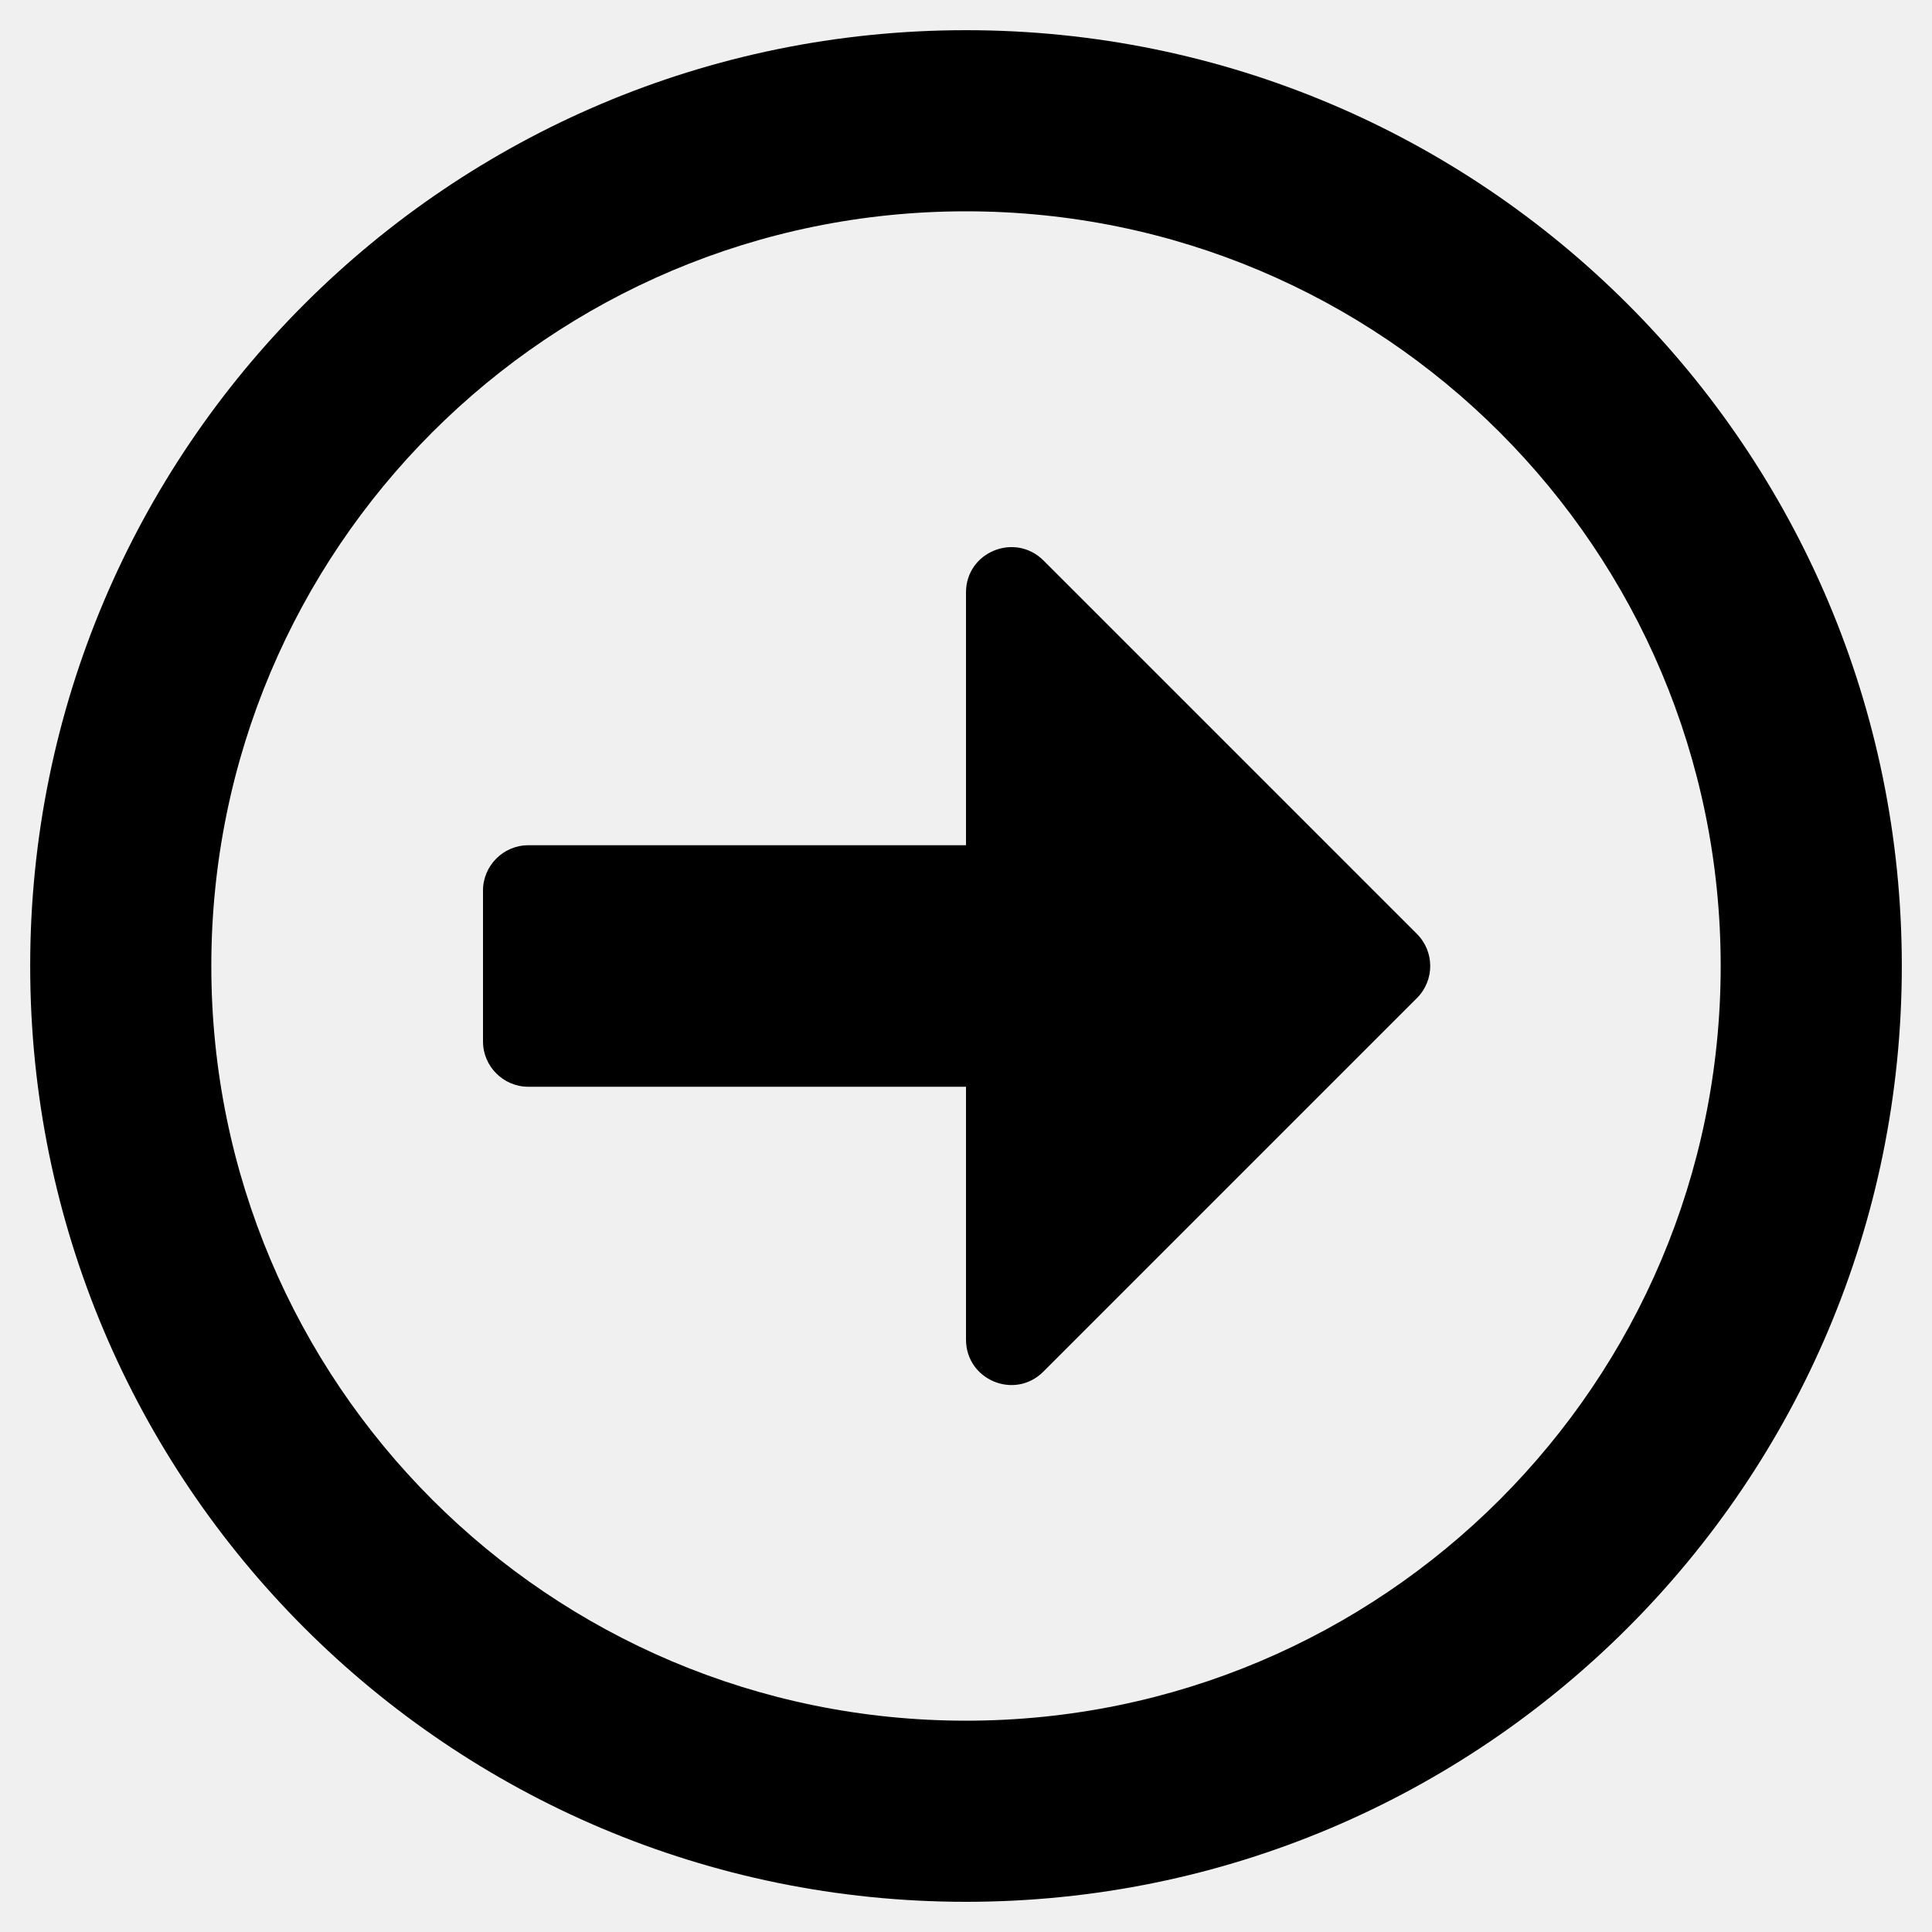
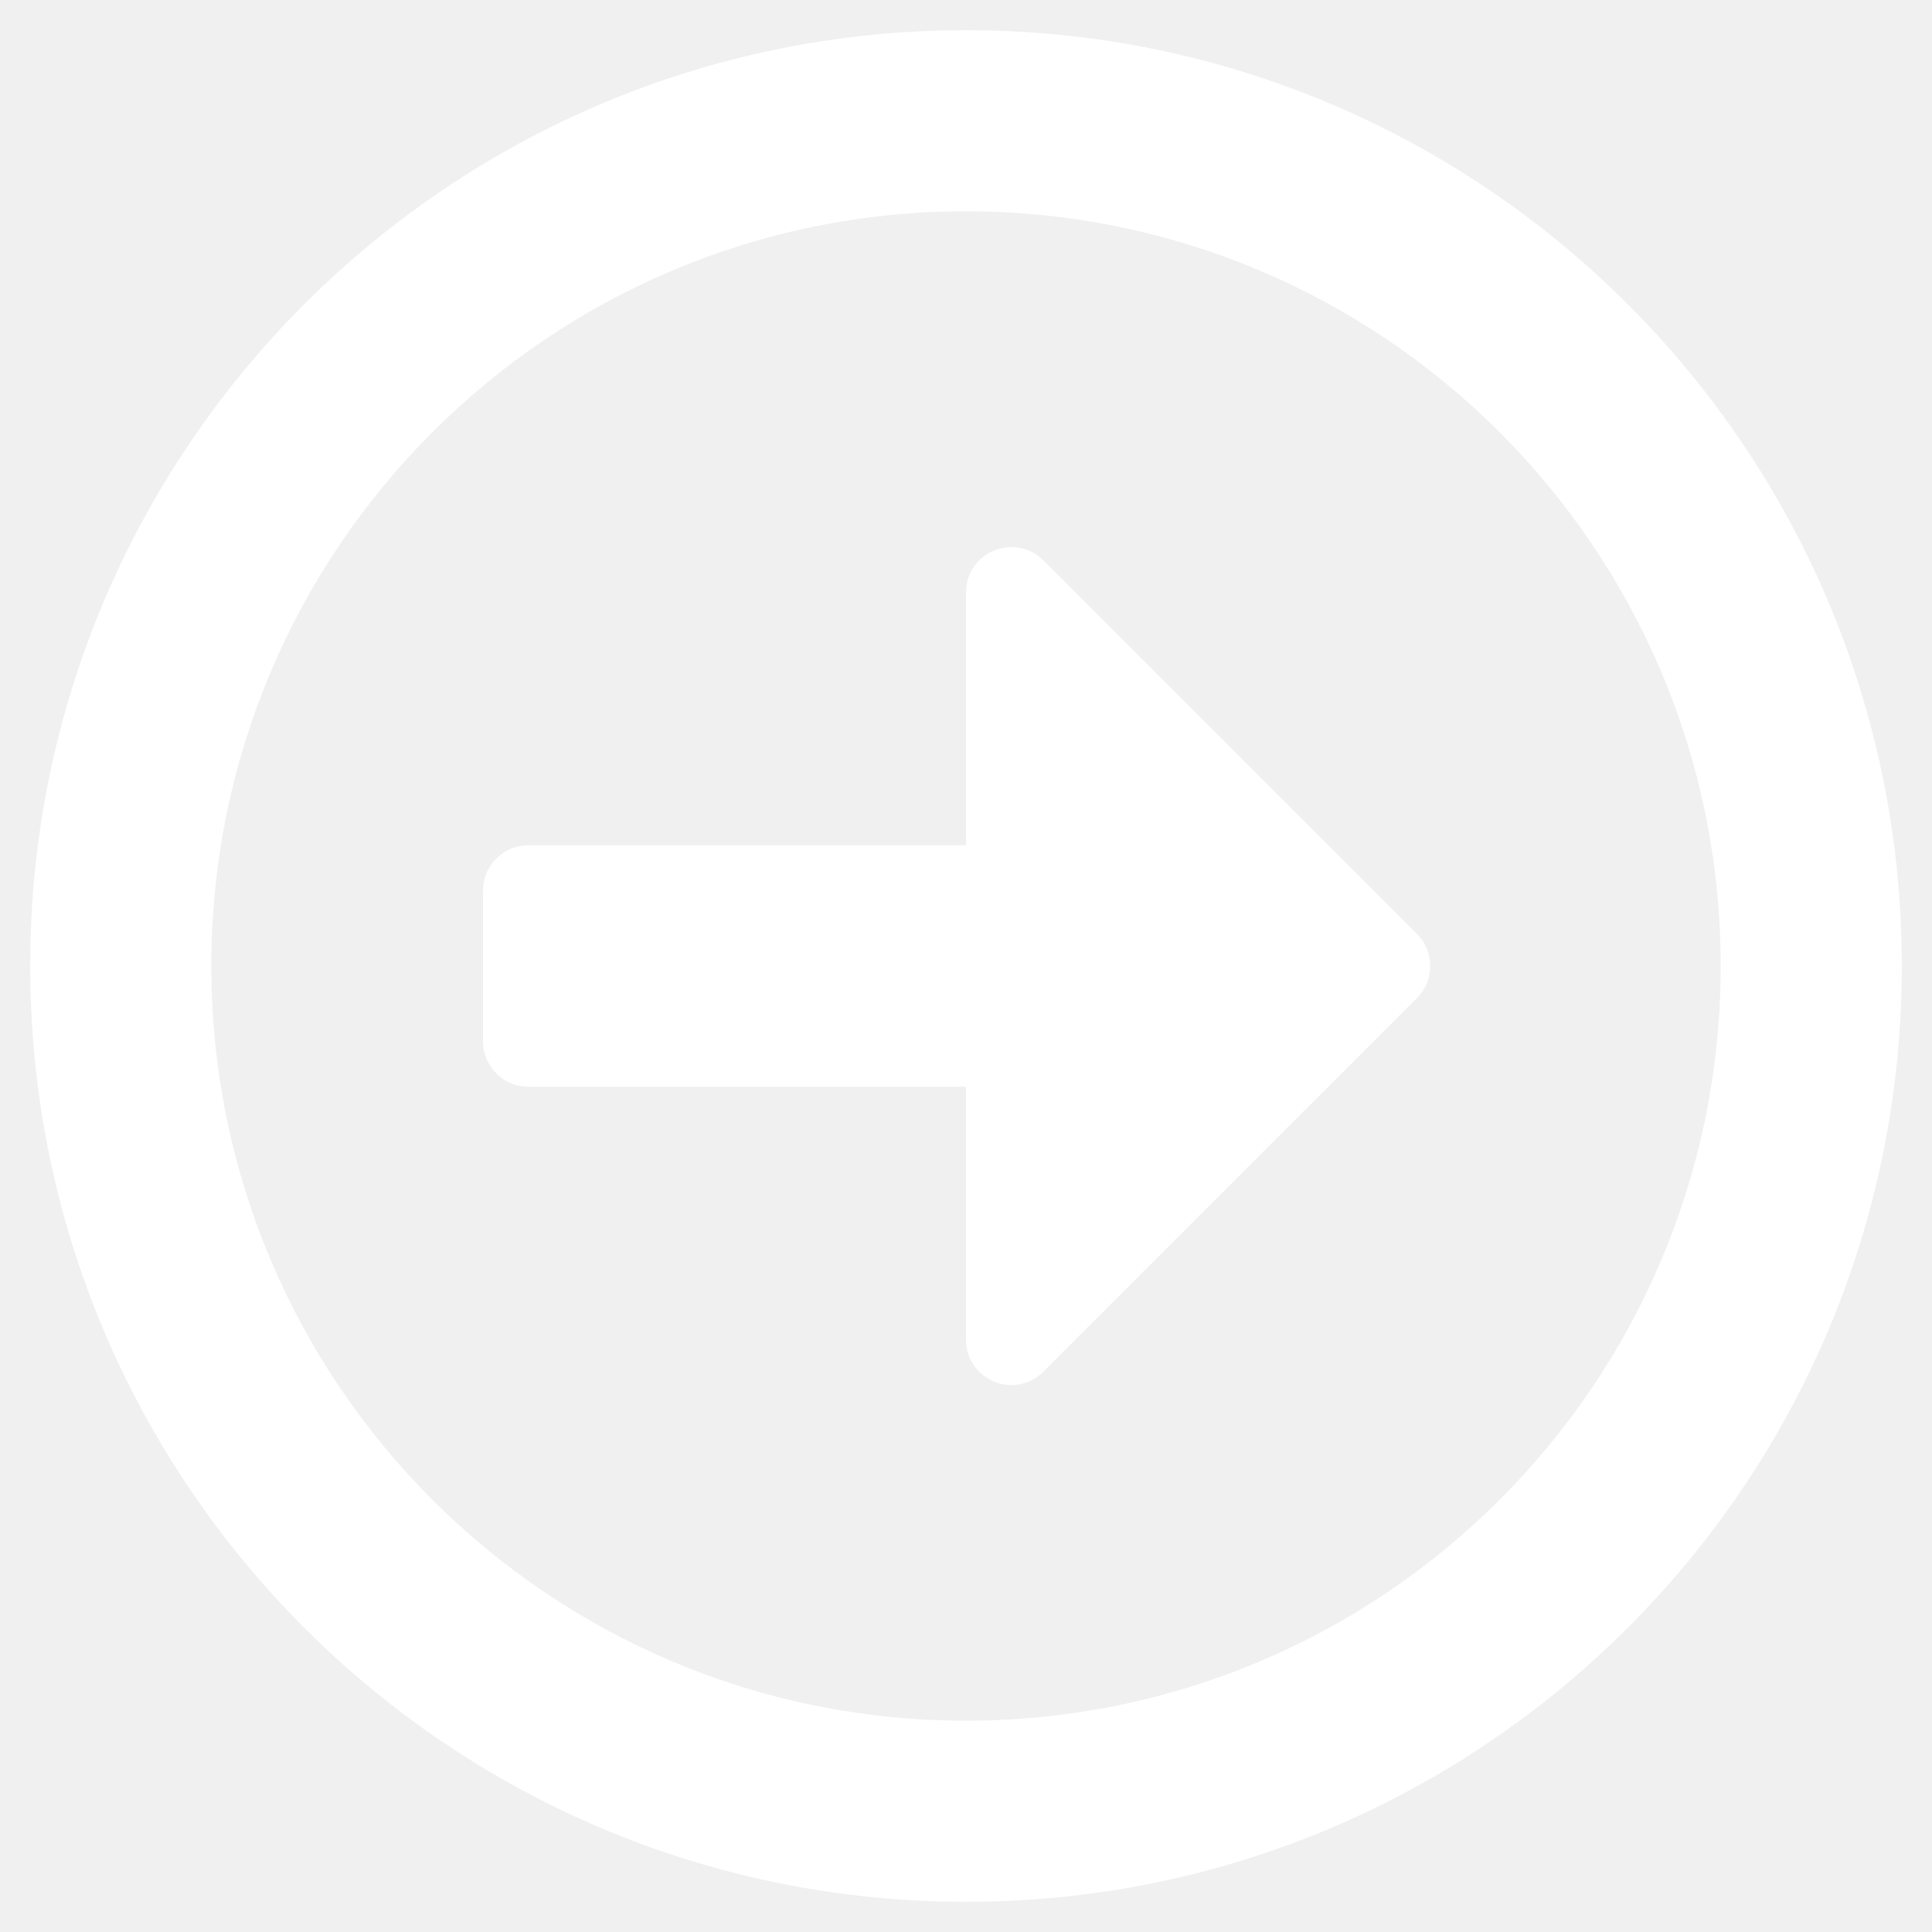
<svg xmlns="http://www.w3.org/2000/svg" aria-hidden="true" focusable="false" data-prefix="far" data-icon="arrow-alt-circle-right" class="svg-inline--fa fa-arrow-alt-circle-right fa-w-16" role="img" viewBox="0 0 512 512">
-   <path fill="currentColor" d="M504 256C504 119 393 8 256 8S8 119 8 256s111 248 248 248 248-111 248-248zm-448 0c0-110.5 89.5-200 200-200s200 89.5 200 200-89.5 200-200 200S56 366.5 56 256zm72 20v-40c0-6.6 5.4-12 12-12h116v-67c0-10.7 12.9-16 20.5-8.5l99 99c4.7 4.7 4.7 12.3 0 17l-99 99c-7.6 7.6-20.5 2.2-20.5-8.5v-67H140c-6.6 0-12-5.4-12-12z" />
+   <path fill="#ffffff" d="M504 256C504 119 393 8 256 8S8 119 8 256s111 248 248 248 248-111 248-248zm-448 0c0-110.5 89.5-200 200-200s200 89.5 200 200-89.5 200-200 200S56 366.5 56 256zm72 20v-40c0-6.6 5.4-12 12-12h116v-67c0-10.7 12.9-16 20.5-8.5l99 99c4.7 4.7 4.7 12.3 0 17l-99 99c-7.6 7.6-20.5 2.2-20.5-8.5v-67H140c-6.6 0-12-5.4-12-12z" />
</svg>
